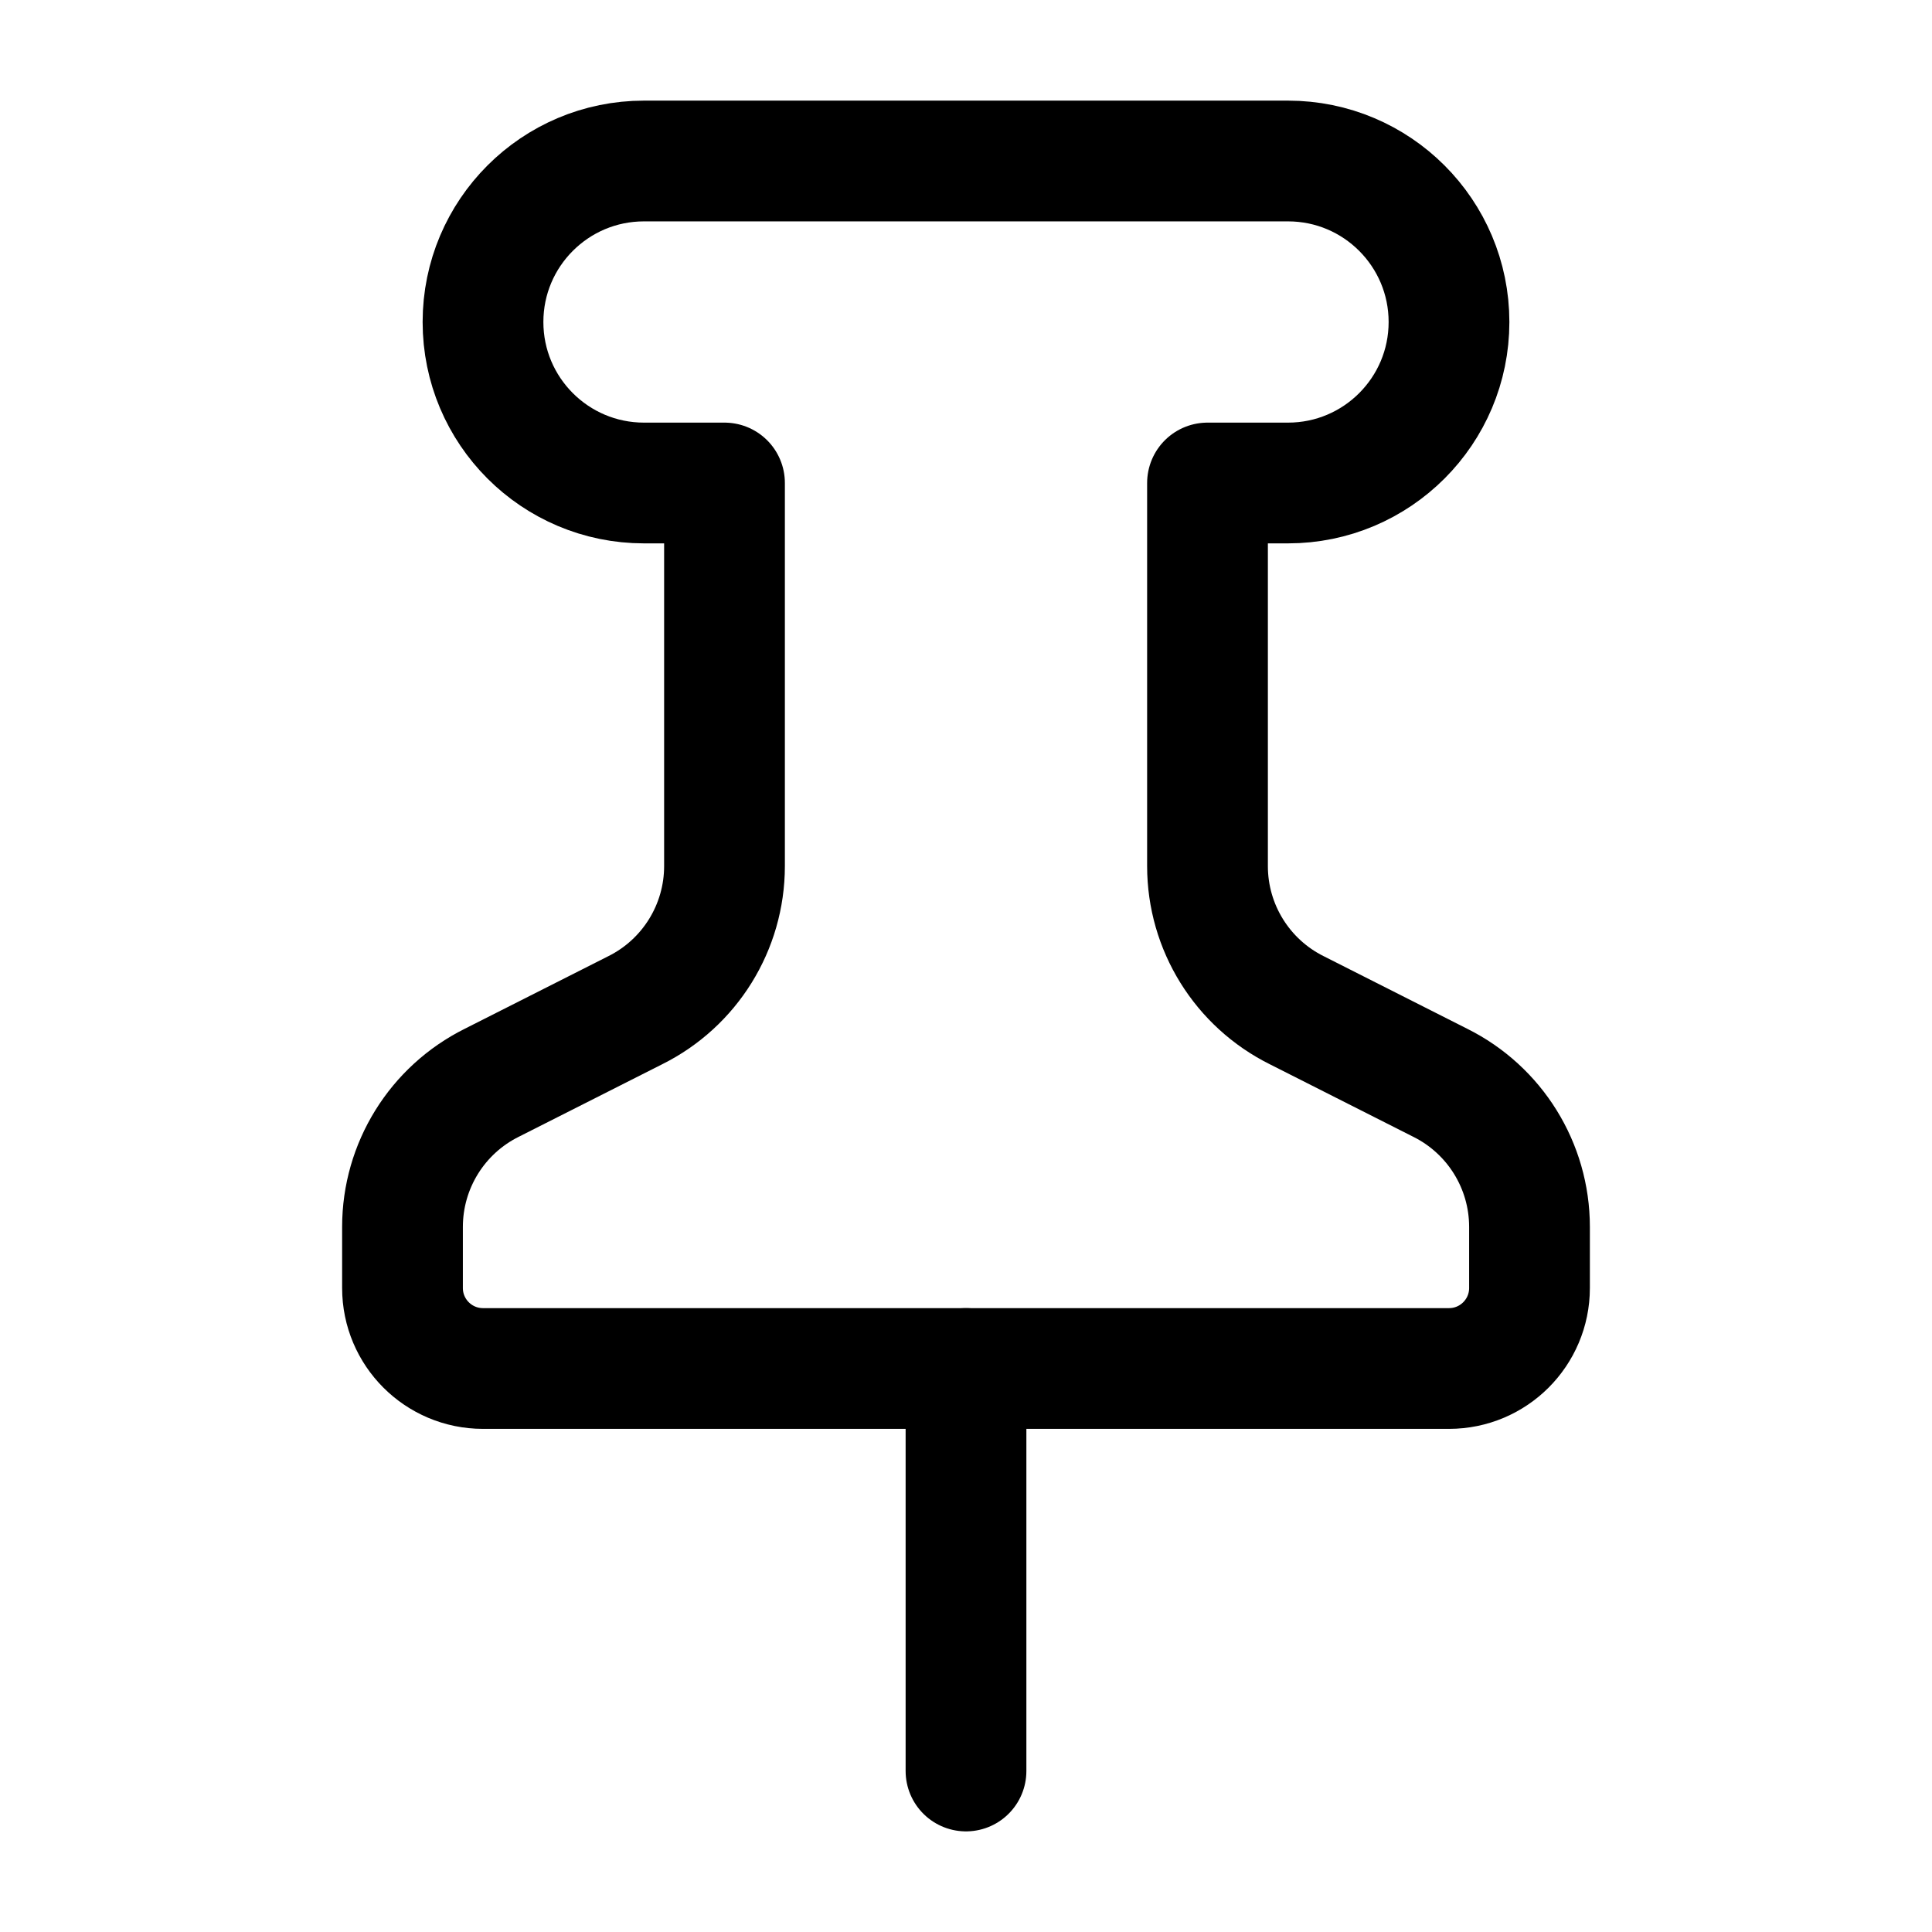
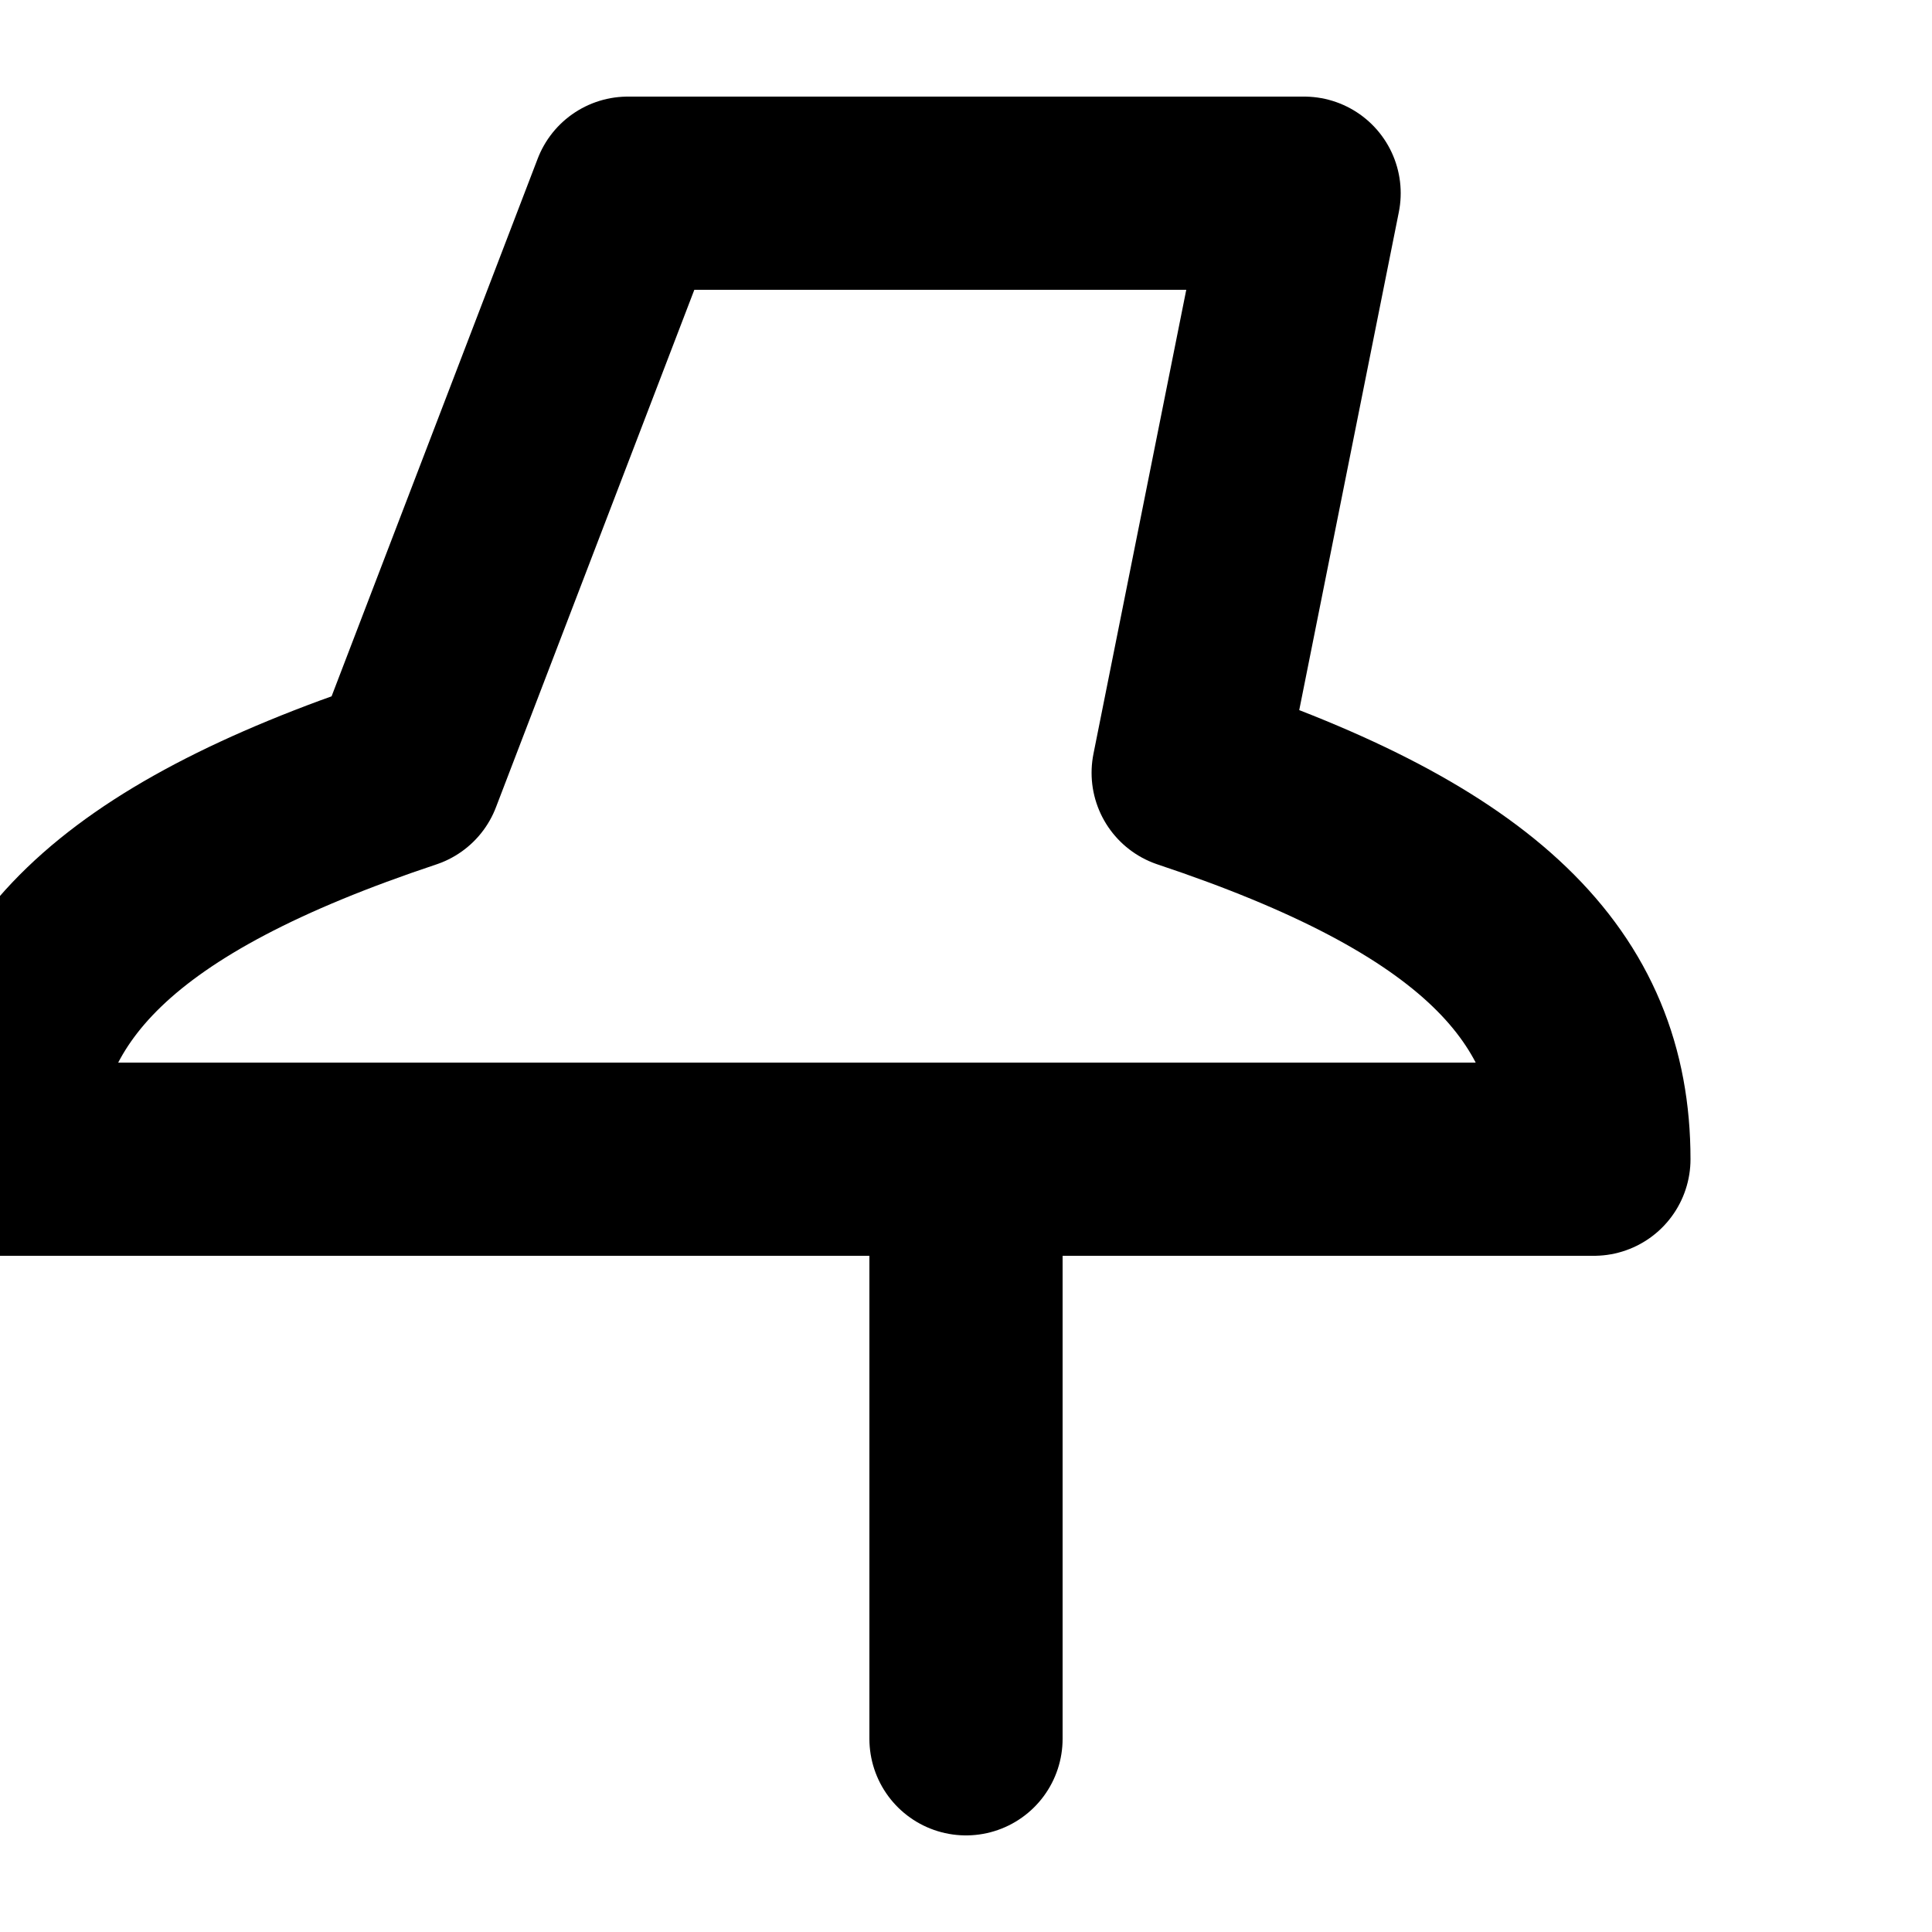
- <svg xmlns="http://www.w3.org/2000/svg" width="100%" height="100%" viewBox="0 0 24 24" fill="none" stroke="currentColor" stroke-width="1.5" stroke-linecap="round" stroke-linejoin="round">
-   <path d="M12 17v5" />
-   <path d="M9 10.76a2 2 0 0 1-1.11 1.79l-1.78.9A2 2 0 0 0 5 15.24V16a1 1 0 0 0 1 1h12a1 1 0 0 0 1-1v-.76a2 2 0 0 0-1.11-1.79l-1.78-.9A2 2 0 0 1 15 10.76V6h1a2 2 0 0 0 0-4H8a2 2 0 0 0 0 4h1z" />
+ <svg xmlns="http://www.w3.org/2000/svg" width="100%" height="100%" viewBox="-10 -10 20 20" fill="none" stroke="currentColor" stroke-width="2" stroke-linecap="round" stroke-linejoin="round">
+   <path d="M-3.5,-8 h7 l-1.2,6 c3,1 4.2,2.2 4.2,4 H-10 c0,-1.8 1.2,-3 4.2,-4 z" />
+   <path d="M0,2 v6" />
</svg>
